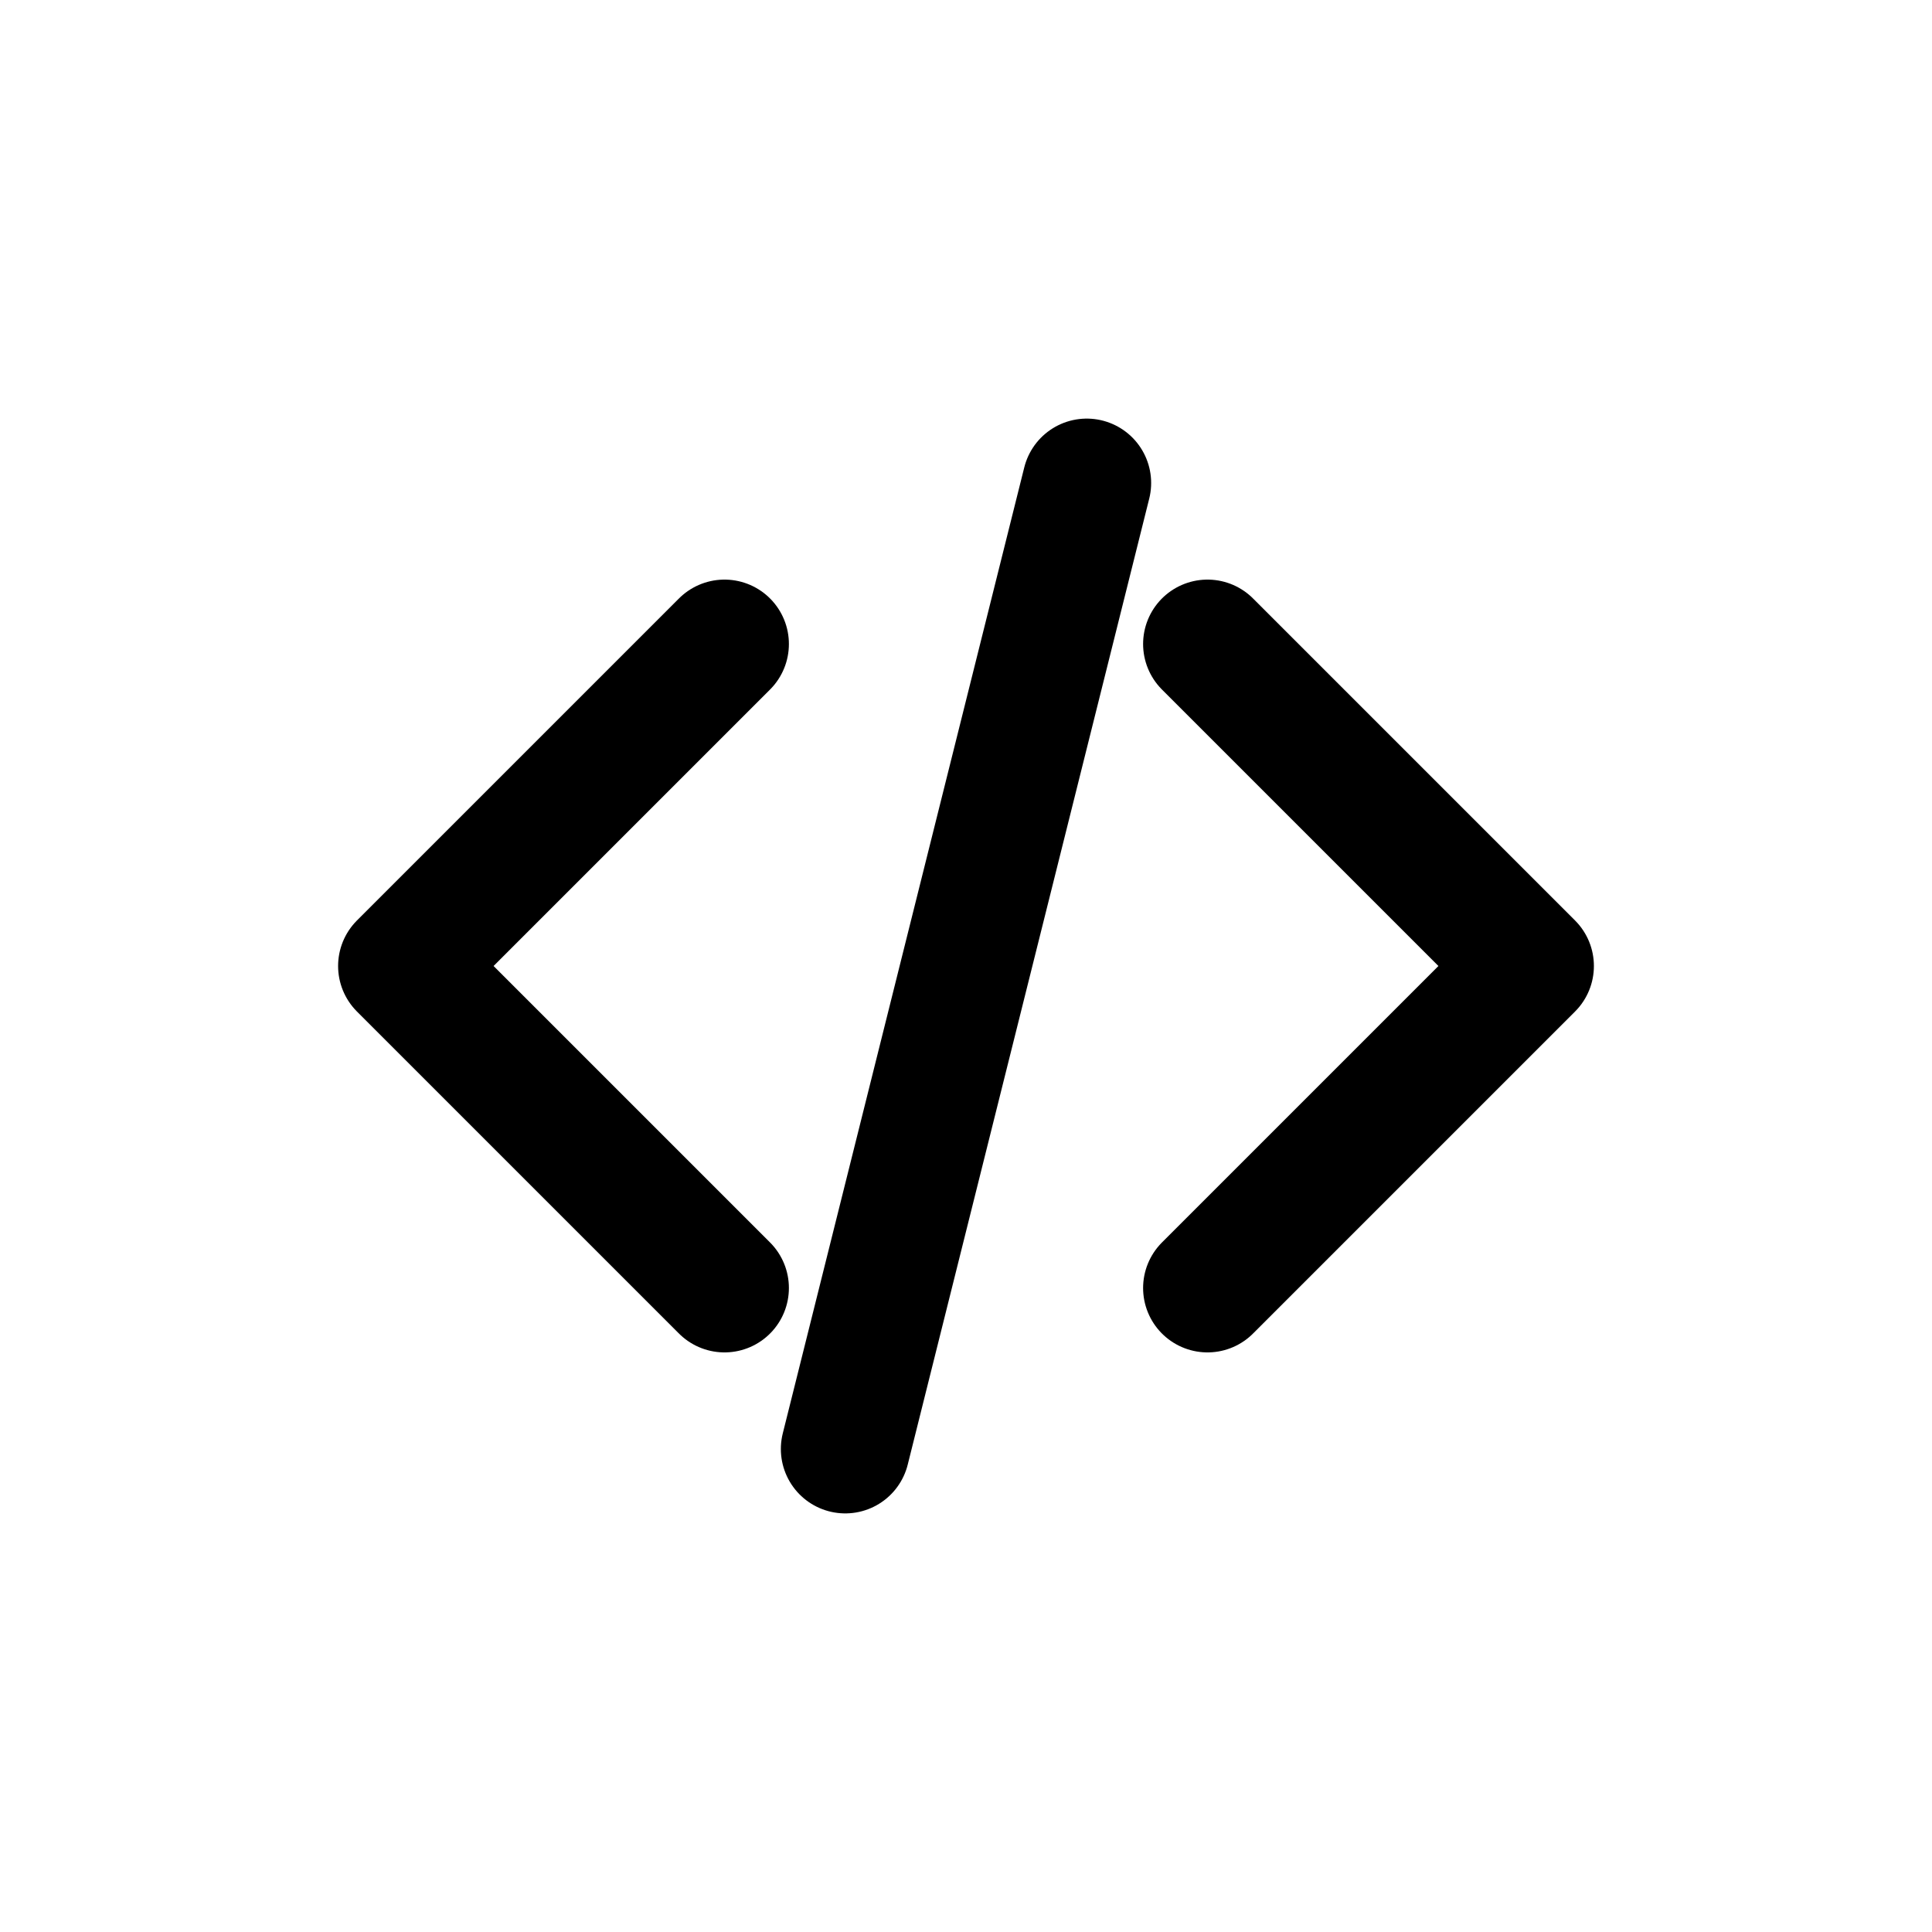
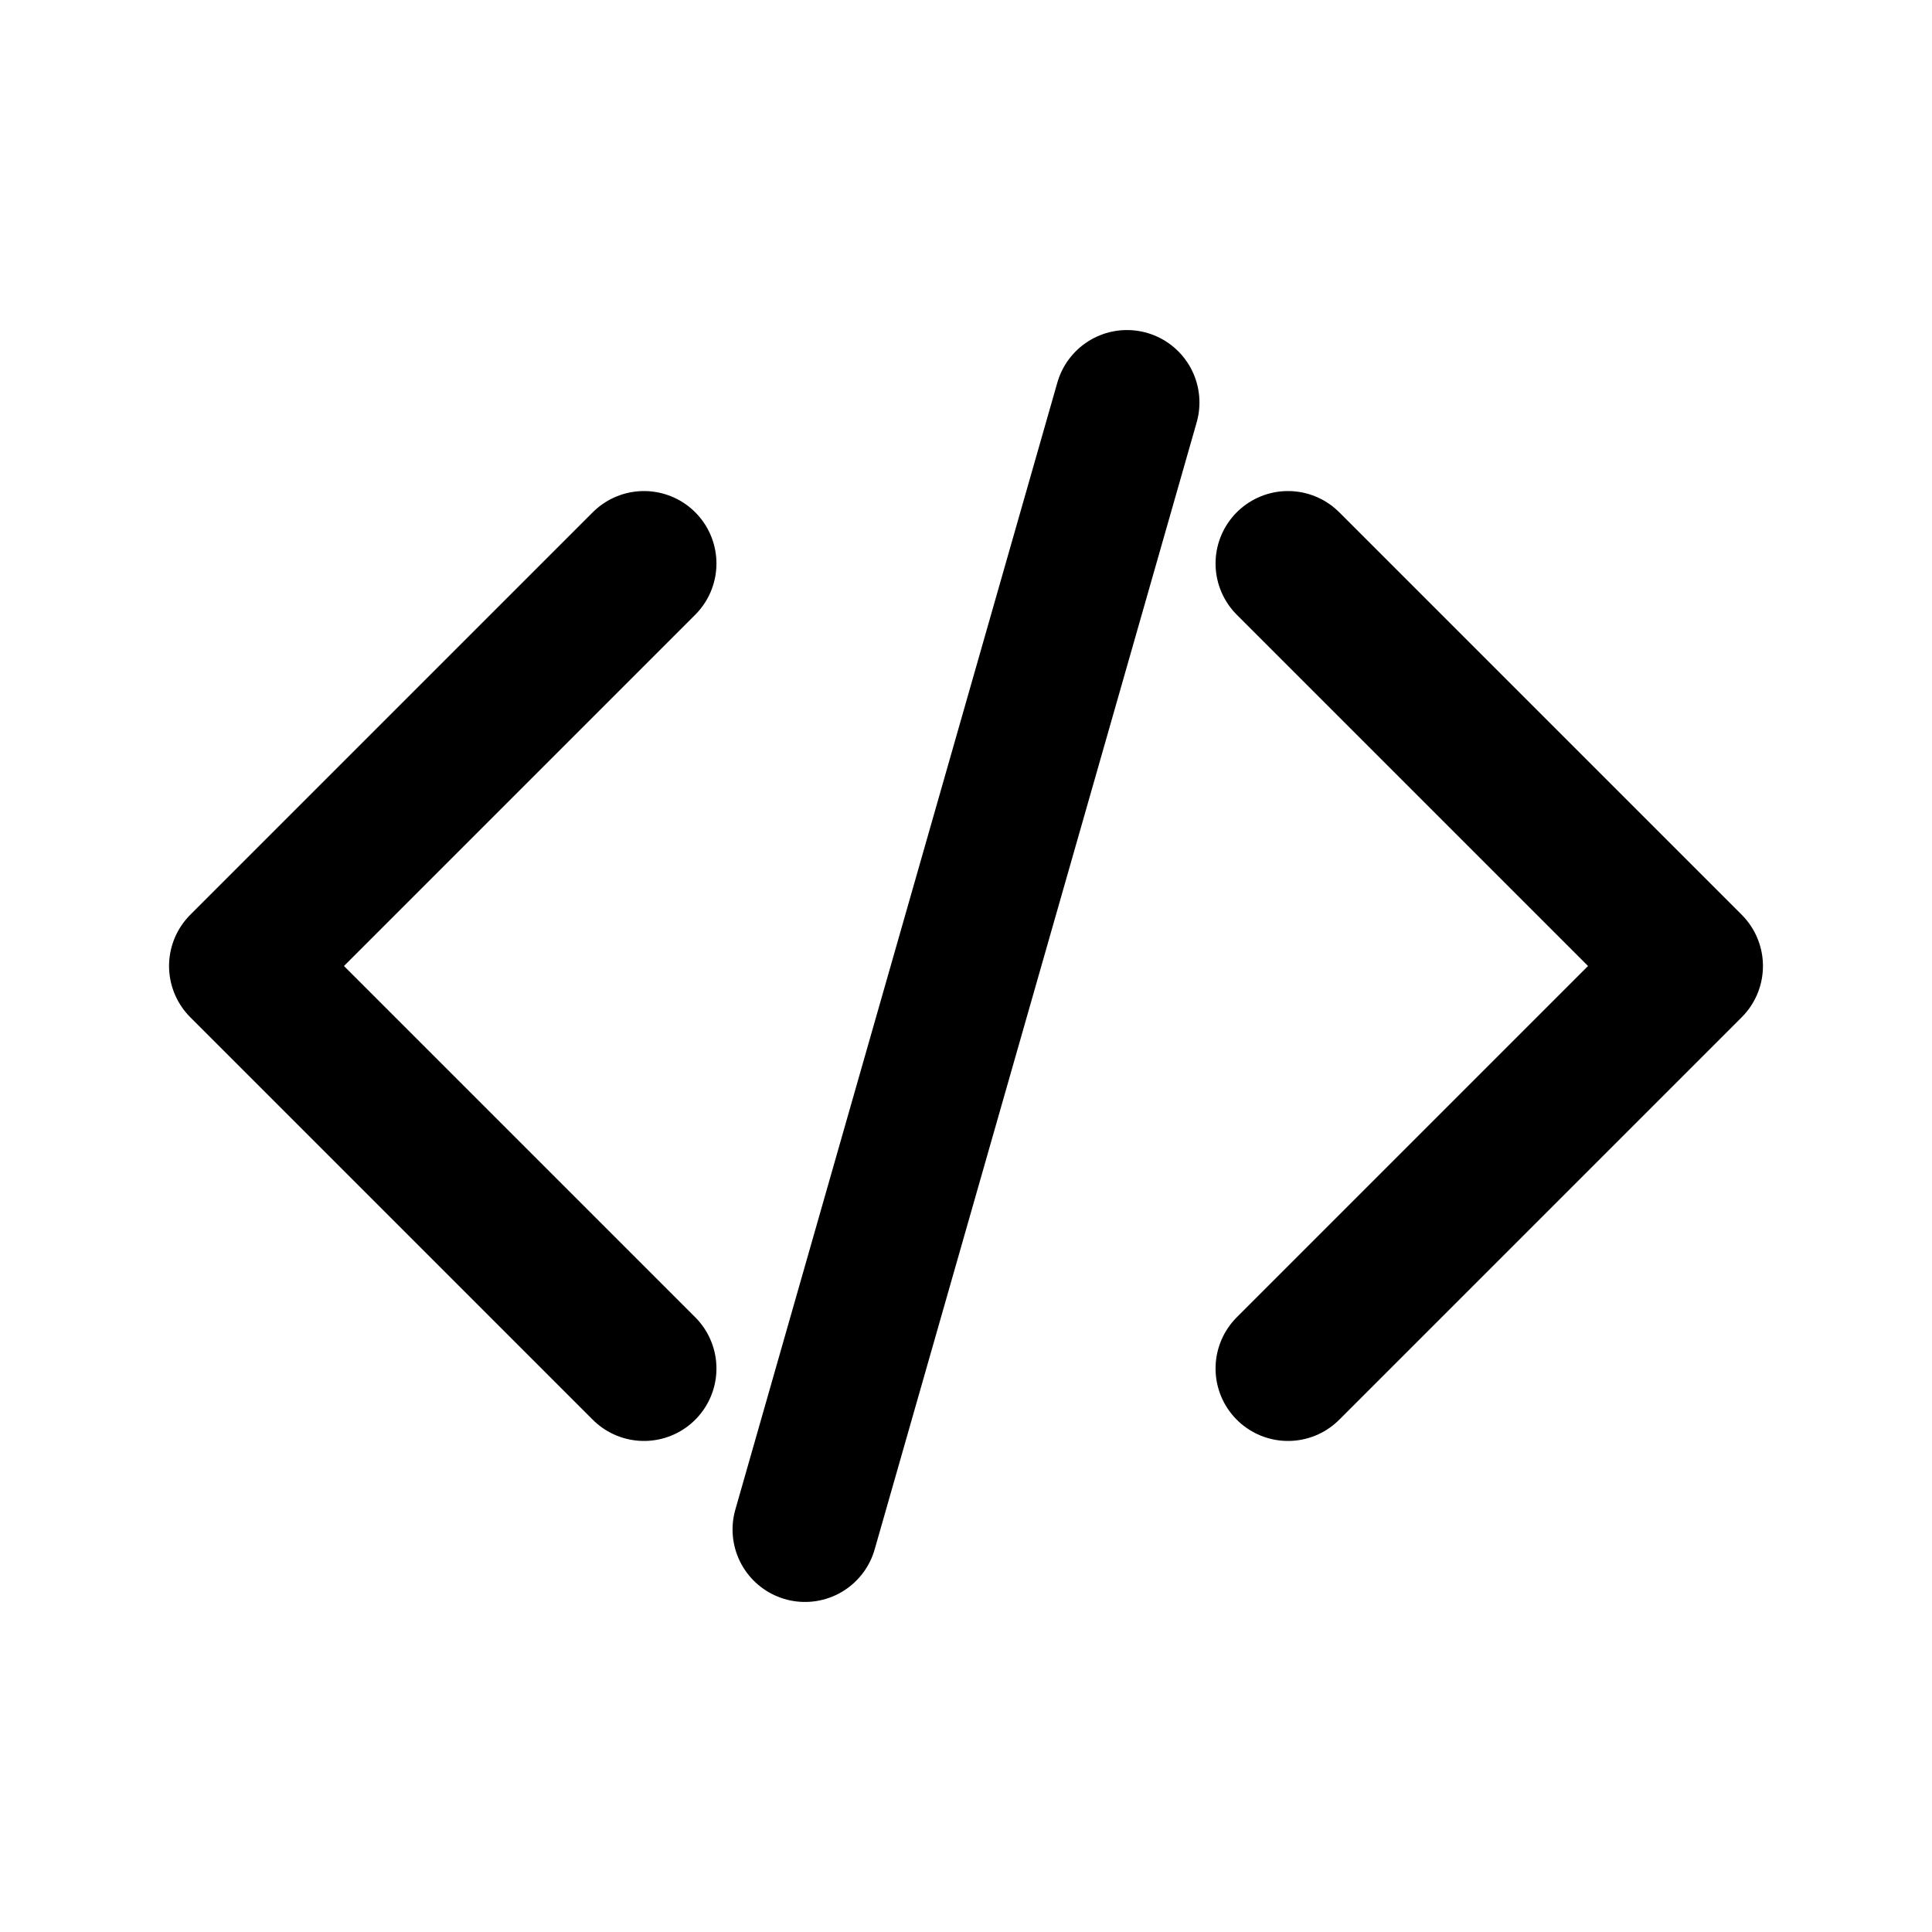
- <svg xmlns="http://www.w3.org/2000/svg" viewBox="0 0 24 24" fill="none" stroke="currentColor" stroke-width="1.6" stroke-linecap="round" stroke-linejoin="round">
-   <path d="M9 8L5 12l4 4" />
-   <path d="M15 8l4 4-4 4" />
-   <path d="M13.5 6l-3 12" />
+ <svg xmlns="http://www.w3.org/2000/svg" viewBox="0 0 24 24" fill="none" stroke="currentColor" stroke-width="1.8" stroke-linecap="round" stroke-linejoin="round">
+   <path d="m8 7-5 5 5 5" />
+   <path d="m16 7 5 5-5 5" />
+   <path d="m14 5-4 14" />
</svg>
